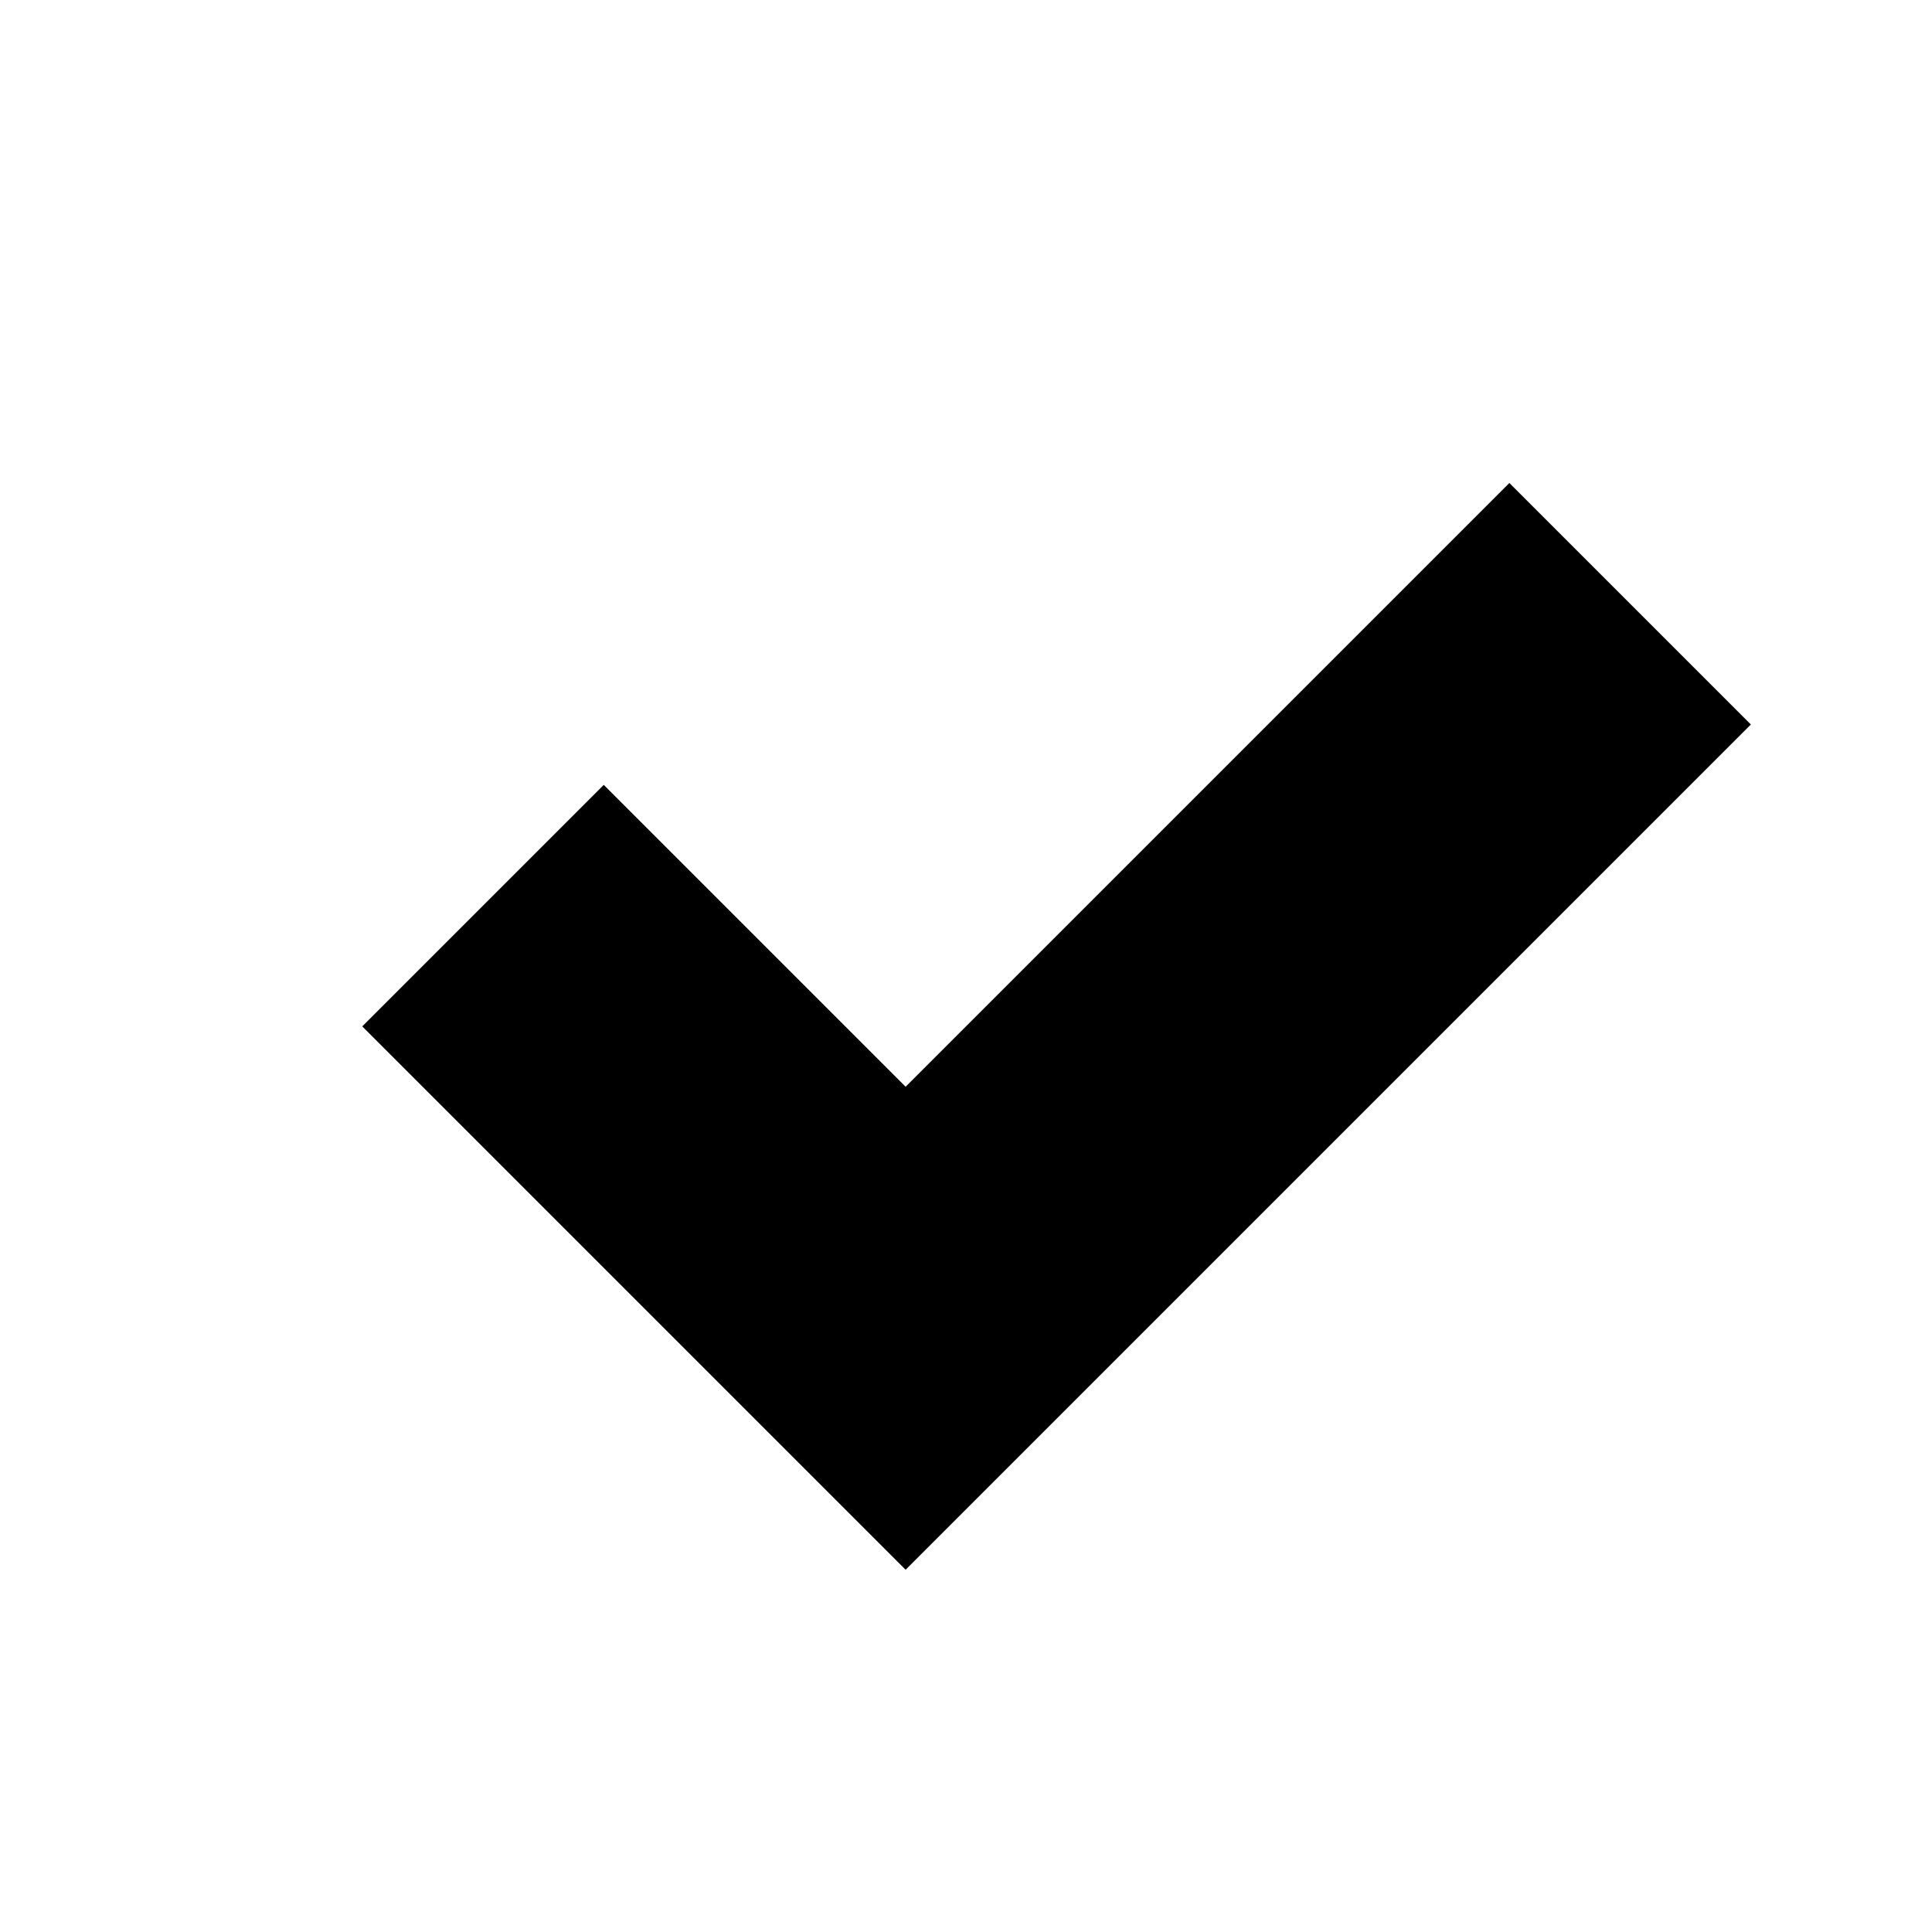
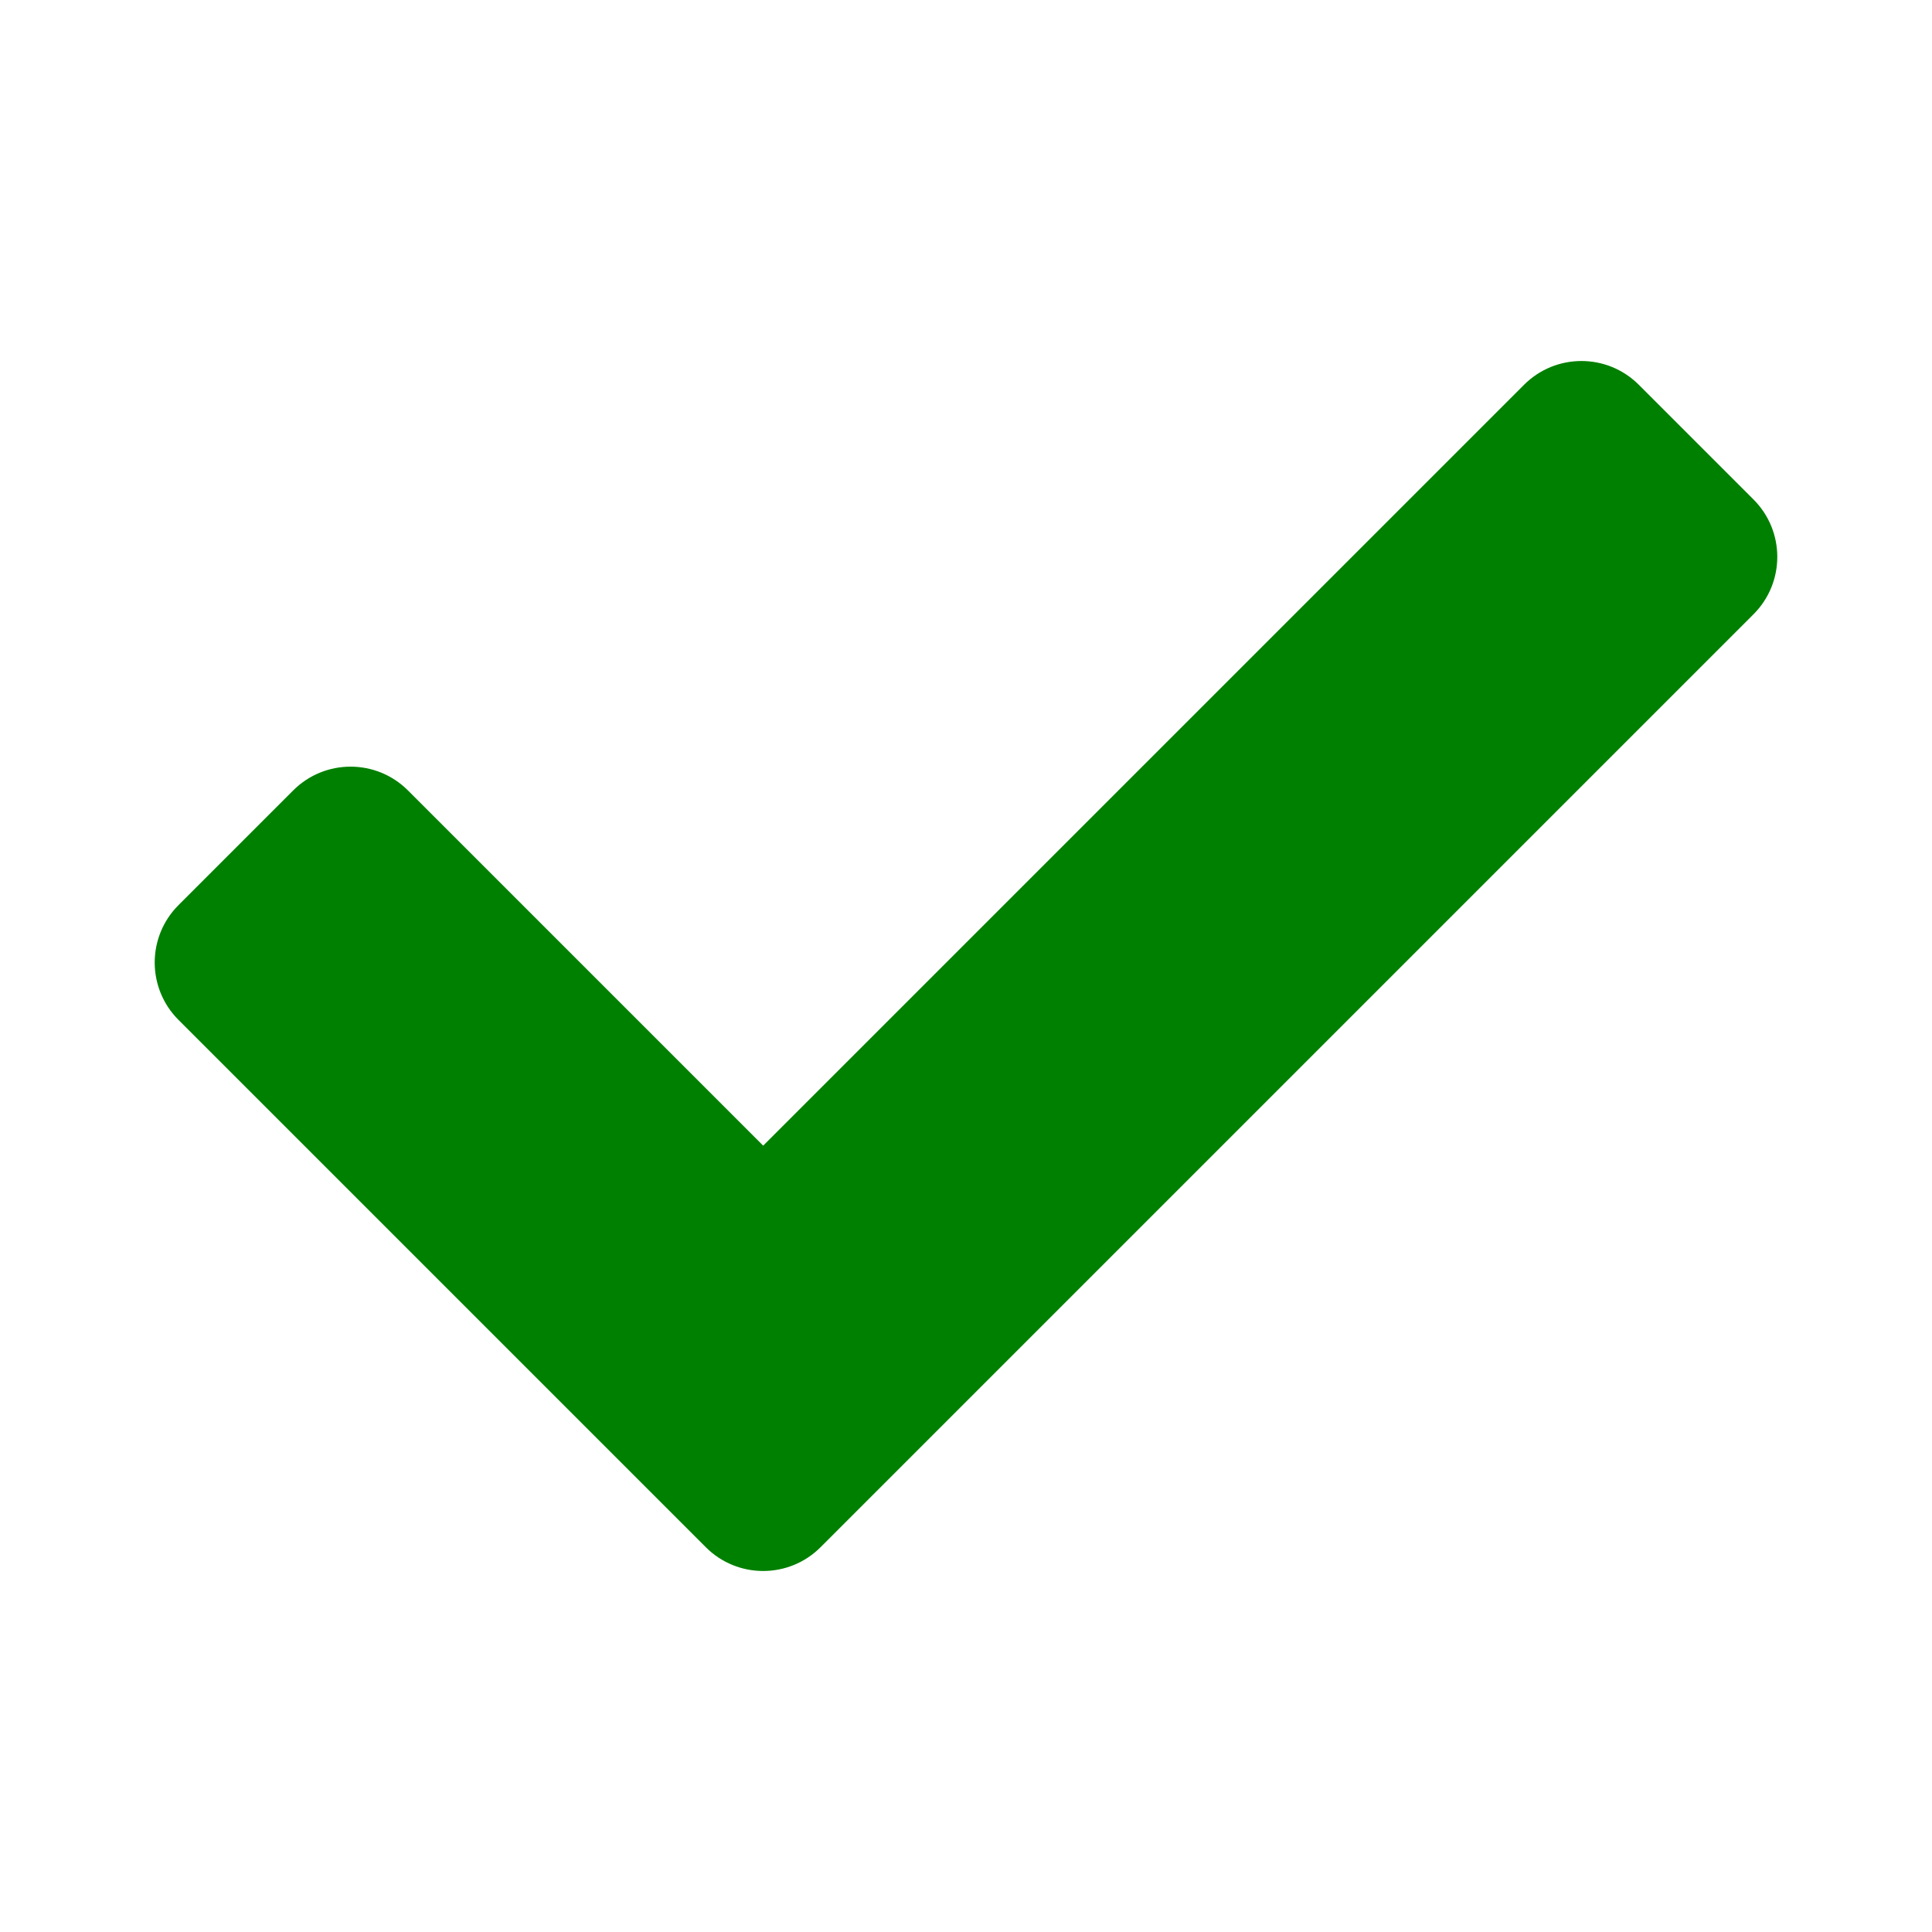
- <svg xmlns="http://www.w3.org/2000/svg" width="16" height="16">
-   <path d="M13.5 5l-1-1-5 5L5 6.5l-2 2L7.5 13l7-7z" style="fill:#000000;" font-weight="400" font-family="Sans" overflow="visible" />
+ <svg xmlns="http://www.w3.org/2000/svg" aria-hidden="true" focusable="false" data-prefix="fas" data-icon="check" role="img" viewBox="0 0 512 512" class="svg-inline--fa fa-check fa-w-16 fa-9x" version="1.1" id="svg4">
+   <defs id="defs8" />
+   <path d="M 187.047,410.03 47.297,270.28 c -8.396,-8.396 -8.396,-22.009 0,-30.406 l 30.405,-30.406 c 8.396,-8.397 22.01,-8.397 30.406,0 l 94.142,94.142 201.642,-201.642 c 8.396,-8.396 22.01,-8.396 30.406,0 l 30.405,30.406 c 8.396,8.396 8.396,22.009 0,30.406 L 217.453,410.031 c -8.397,8.396 -22.01,8.396 -30.406,-8.4e-4 z" id="path2" style="stroke-width:0.84;fill:#008000;fill-opacity:1" />
</svg>
